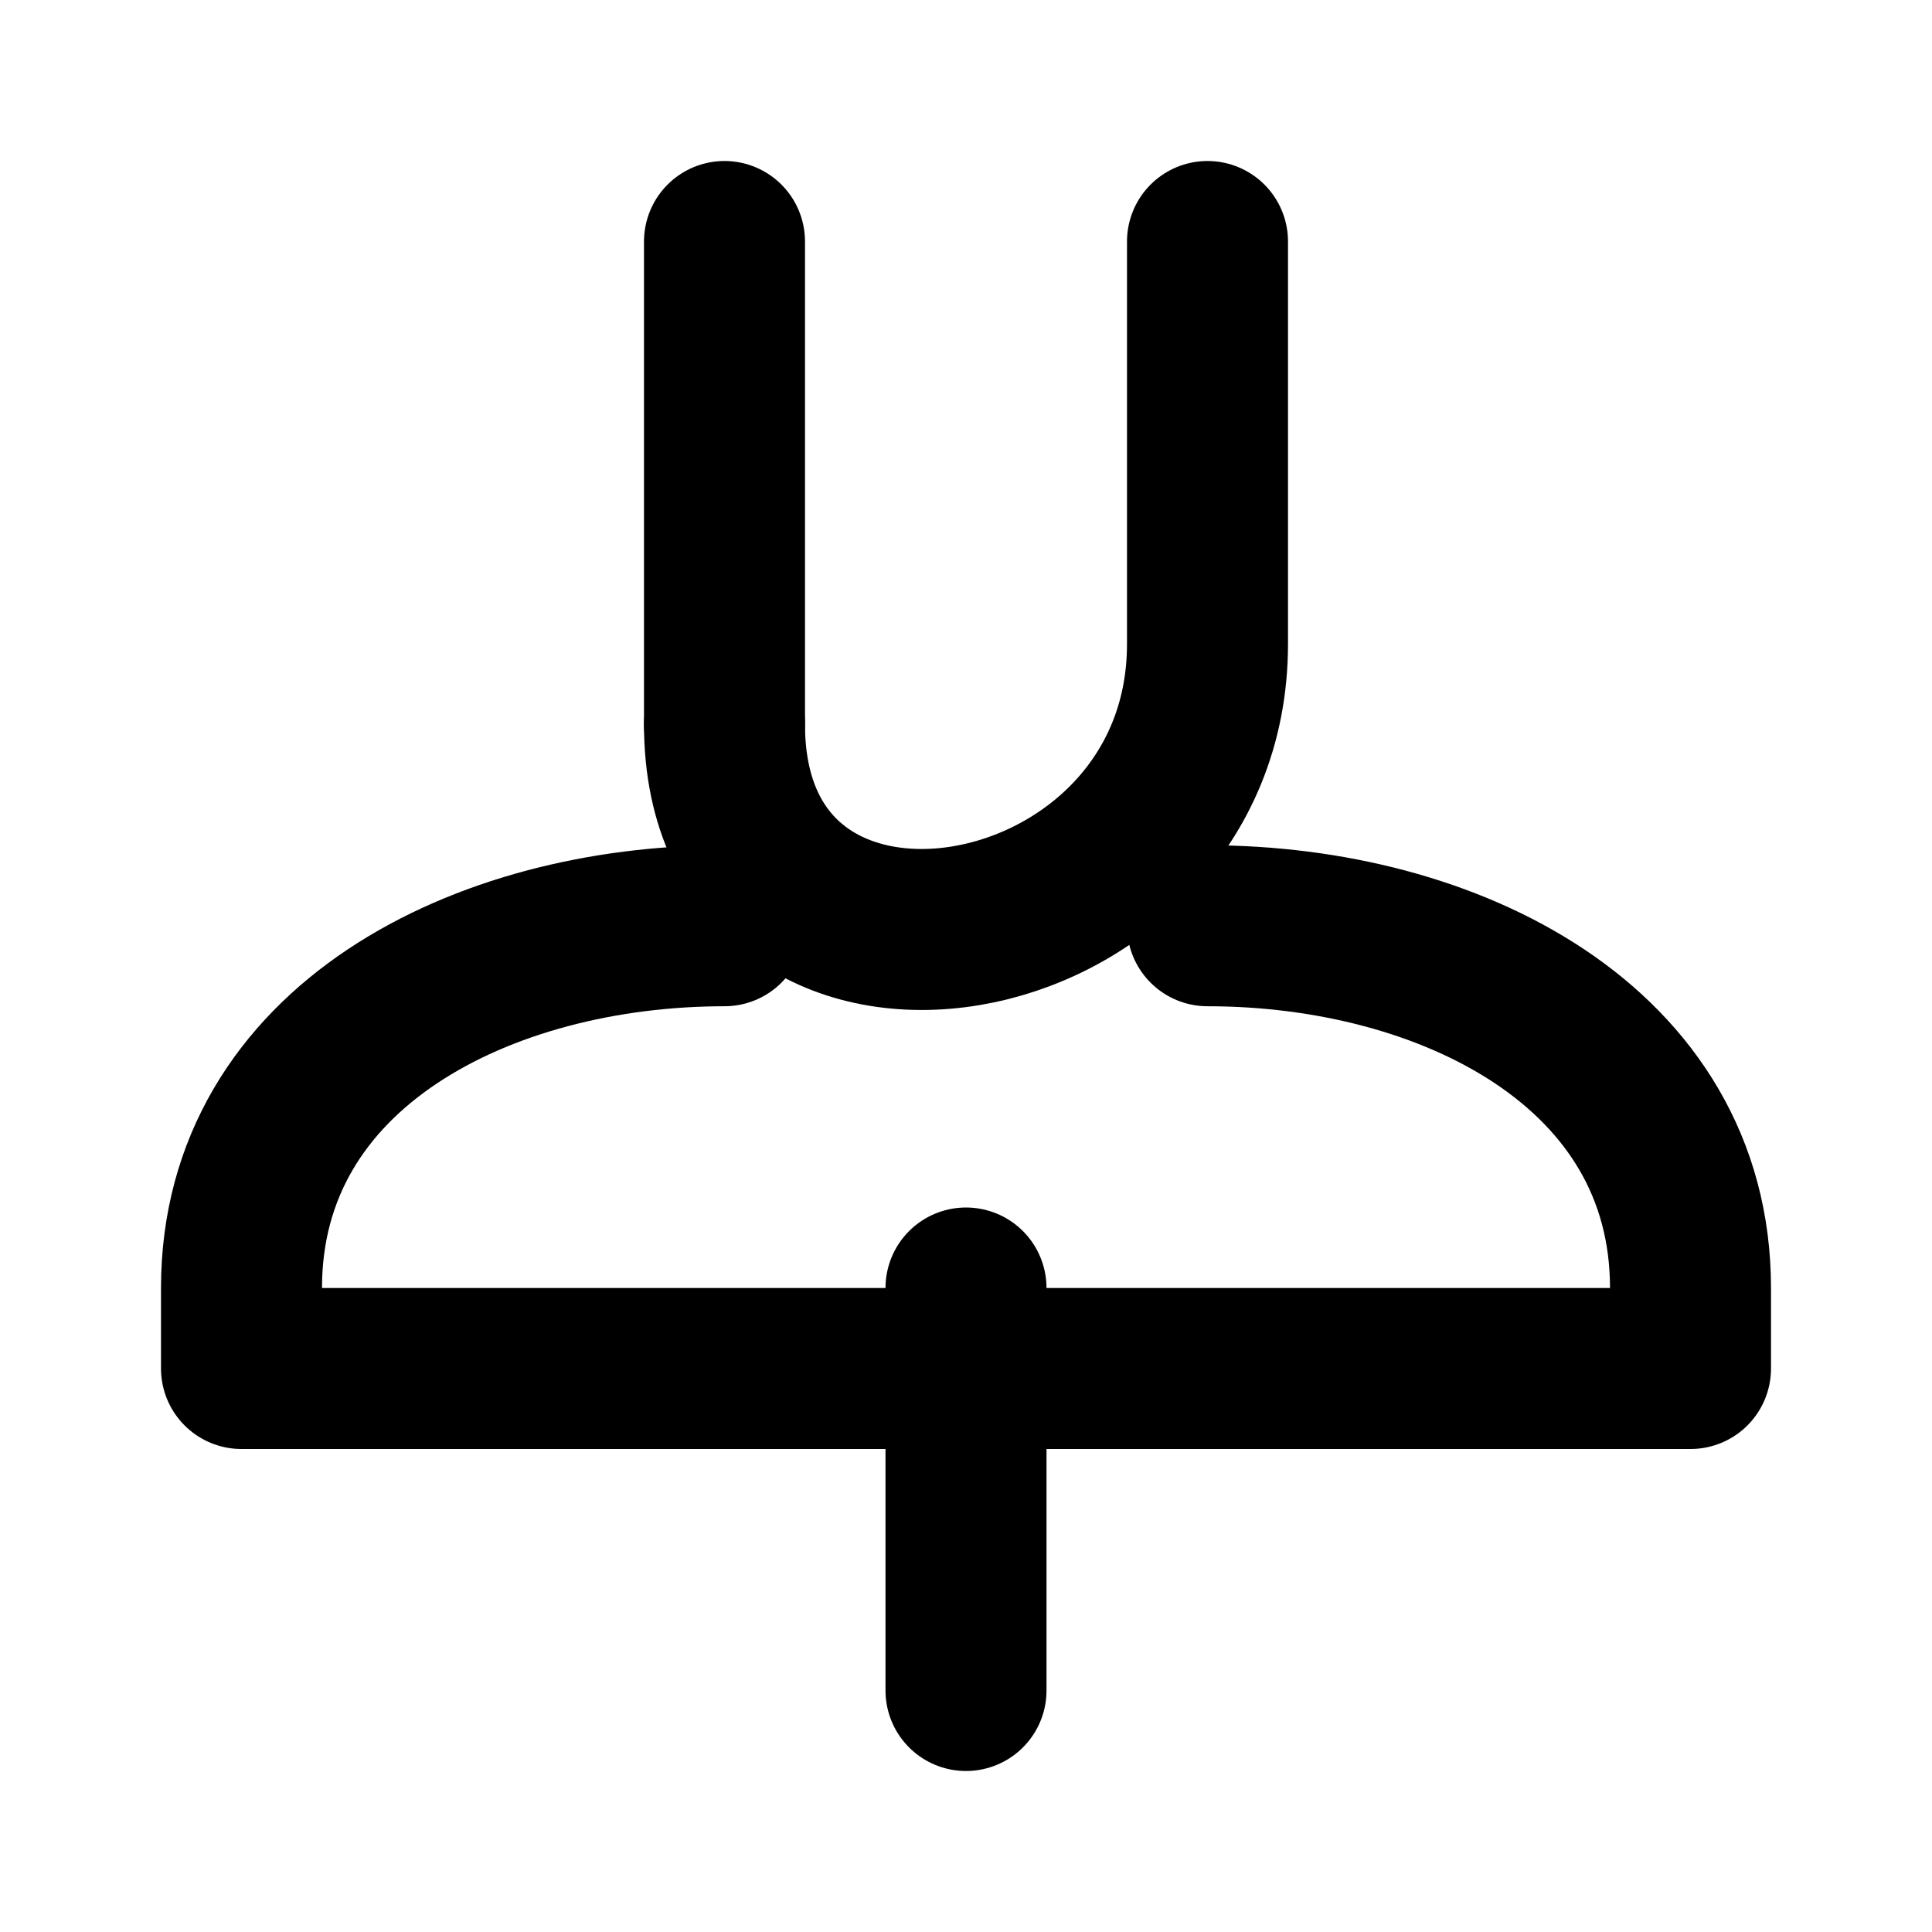
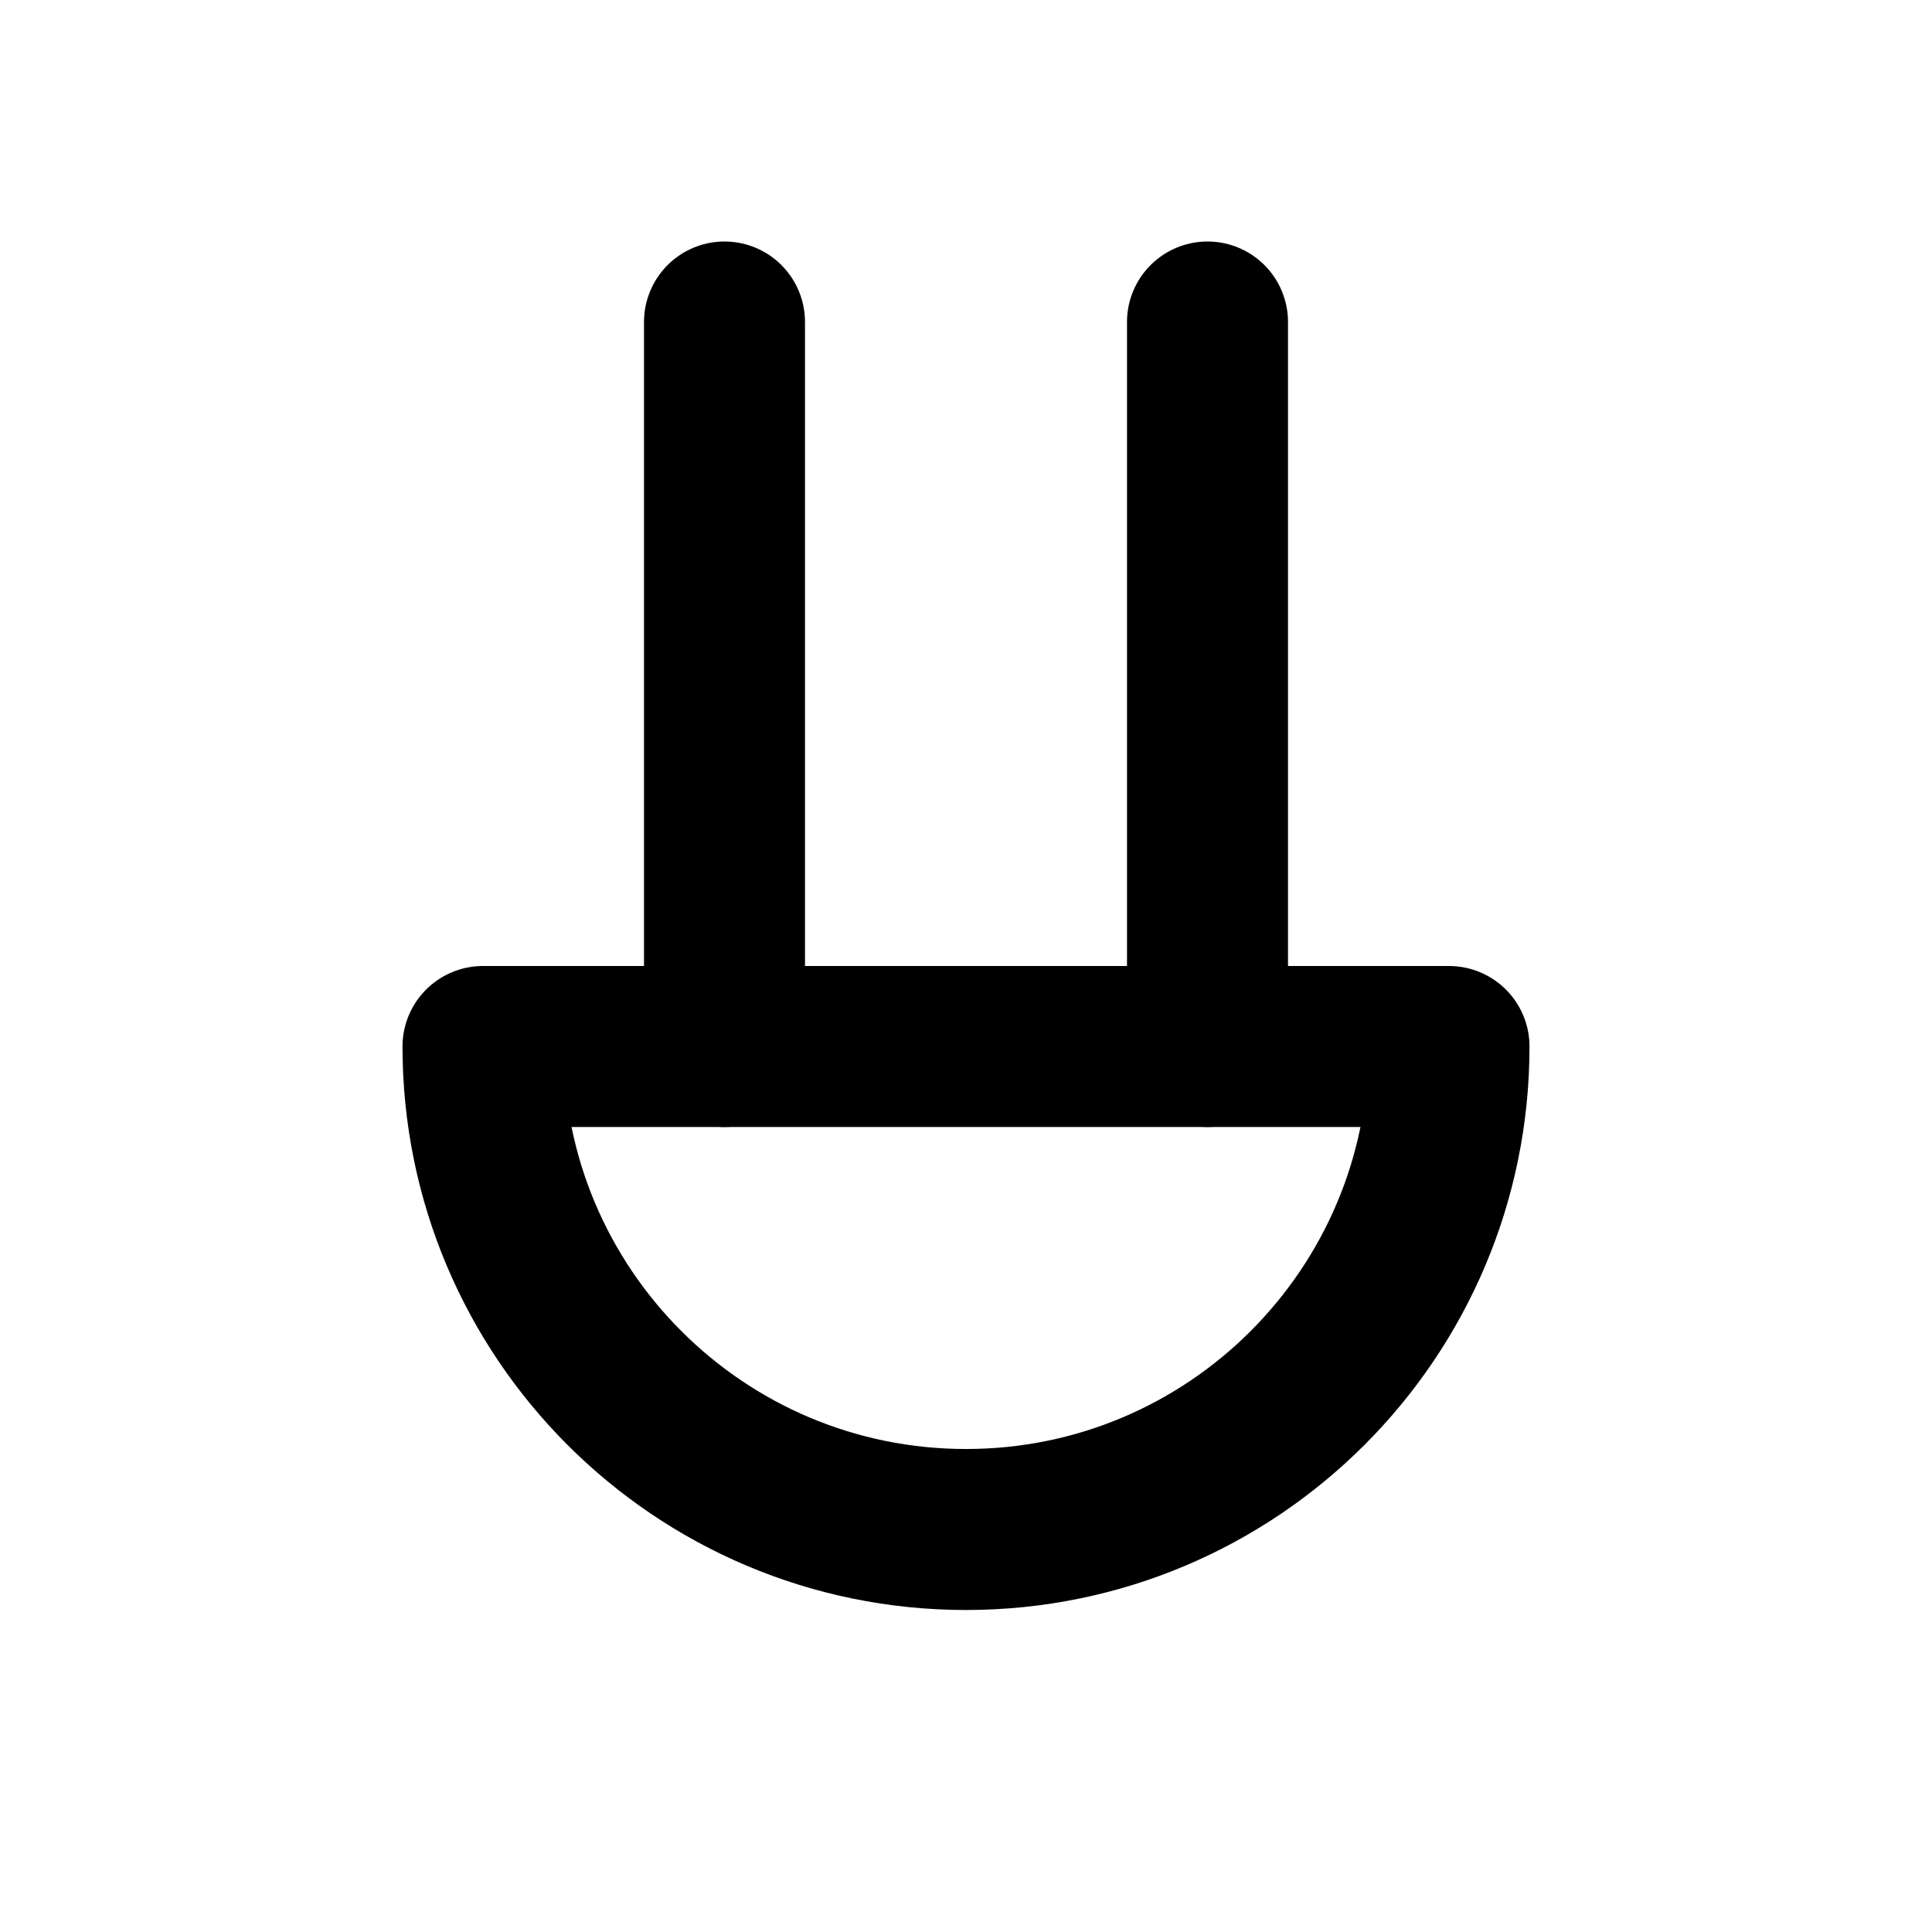
<svg xmlns="http://www.w3.org/2000/svg" viewBox="0 0 24 24" fill="none" stroke="currentColor" stroke-width="2" stroke-linecap="round" stroke-linejoin="round">
-   <path d="M9 3V9" />
-   <path d="M9 9c0 4 6 3 6-1V3" />
-   <path d="M9 11.5c-3 0-6 1.5-6 4.5v1h18v-1c0-3-3-4.5-6-4.5" />
-   <path d="M12 16v5" />
+   <path d="M9 4v9" />
+   <path d="M15 4v9" />
+   <path d="M6 13h12a6 6 0 0 1 -12 0z" />
</svg>
